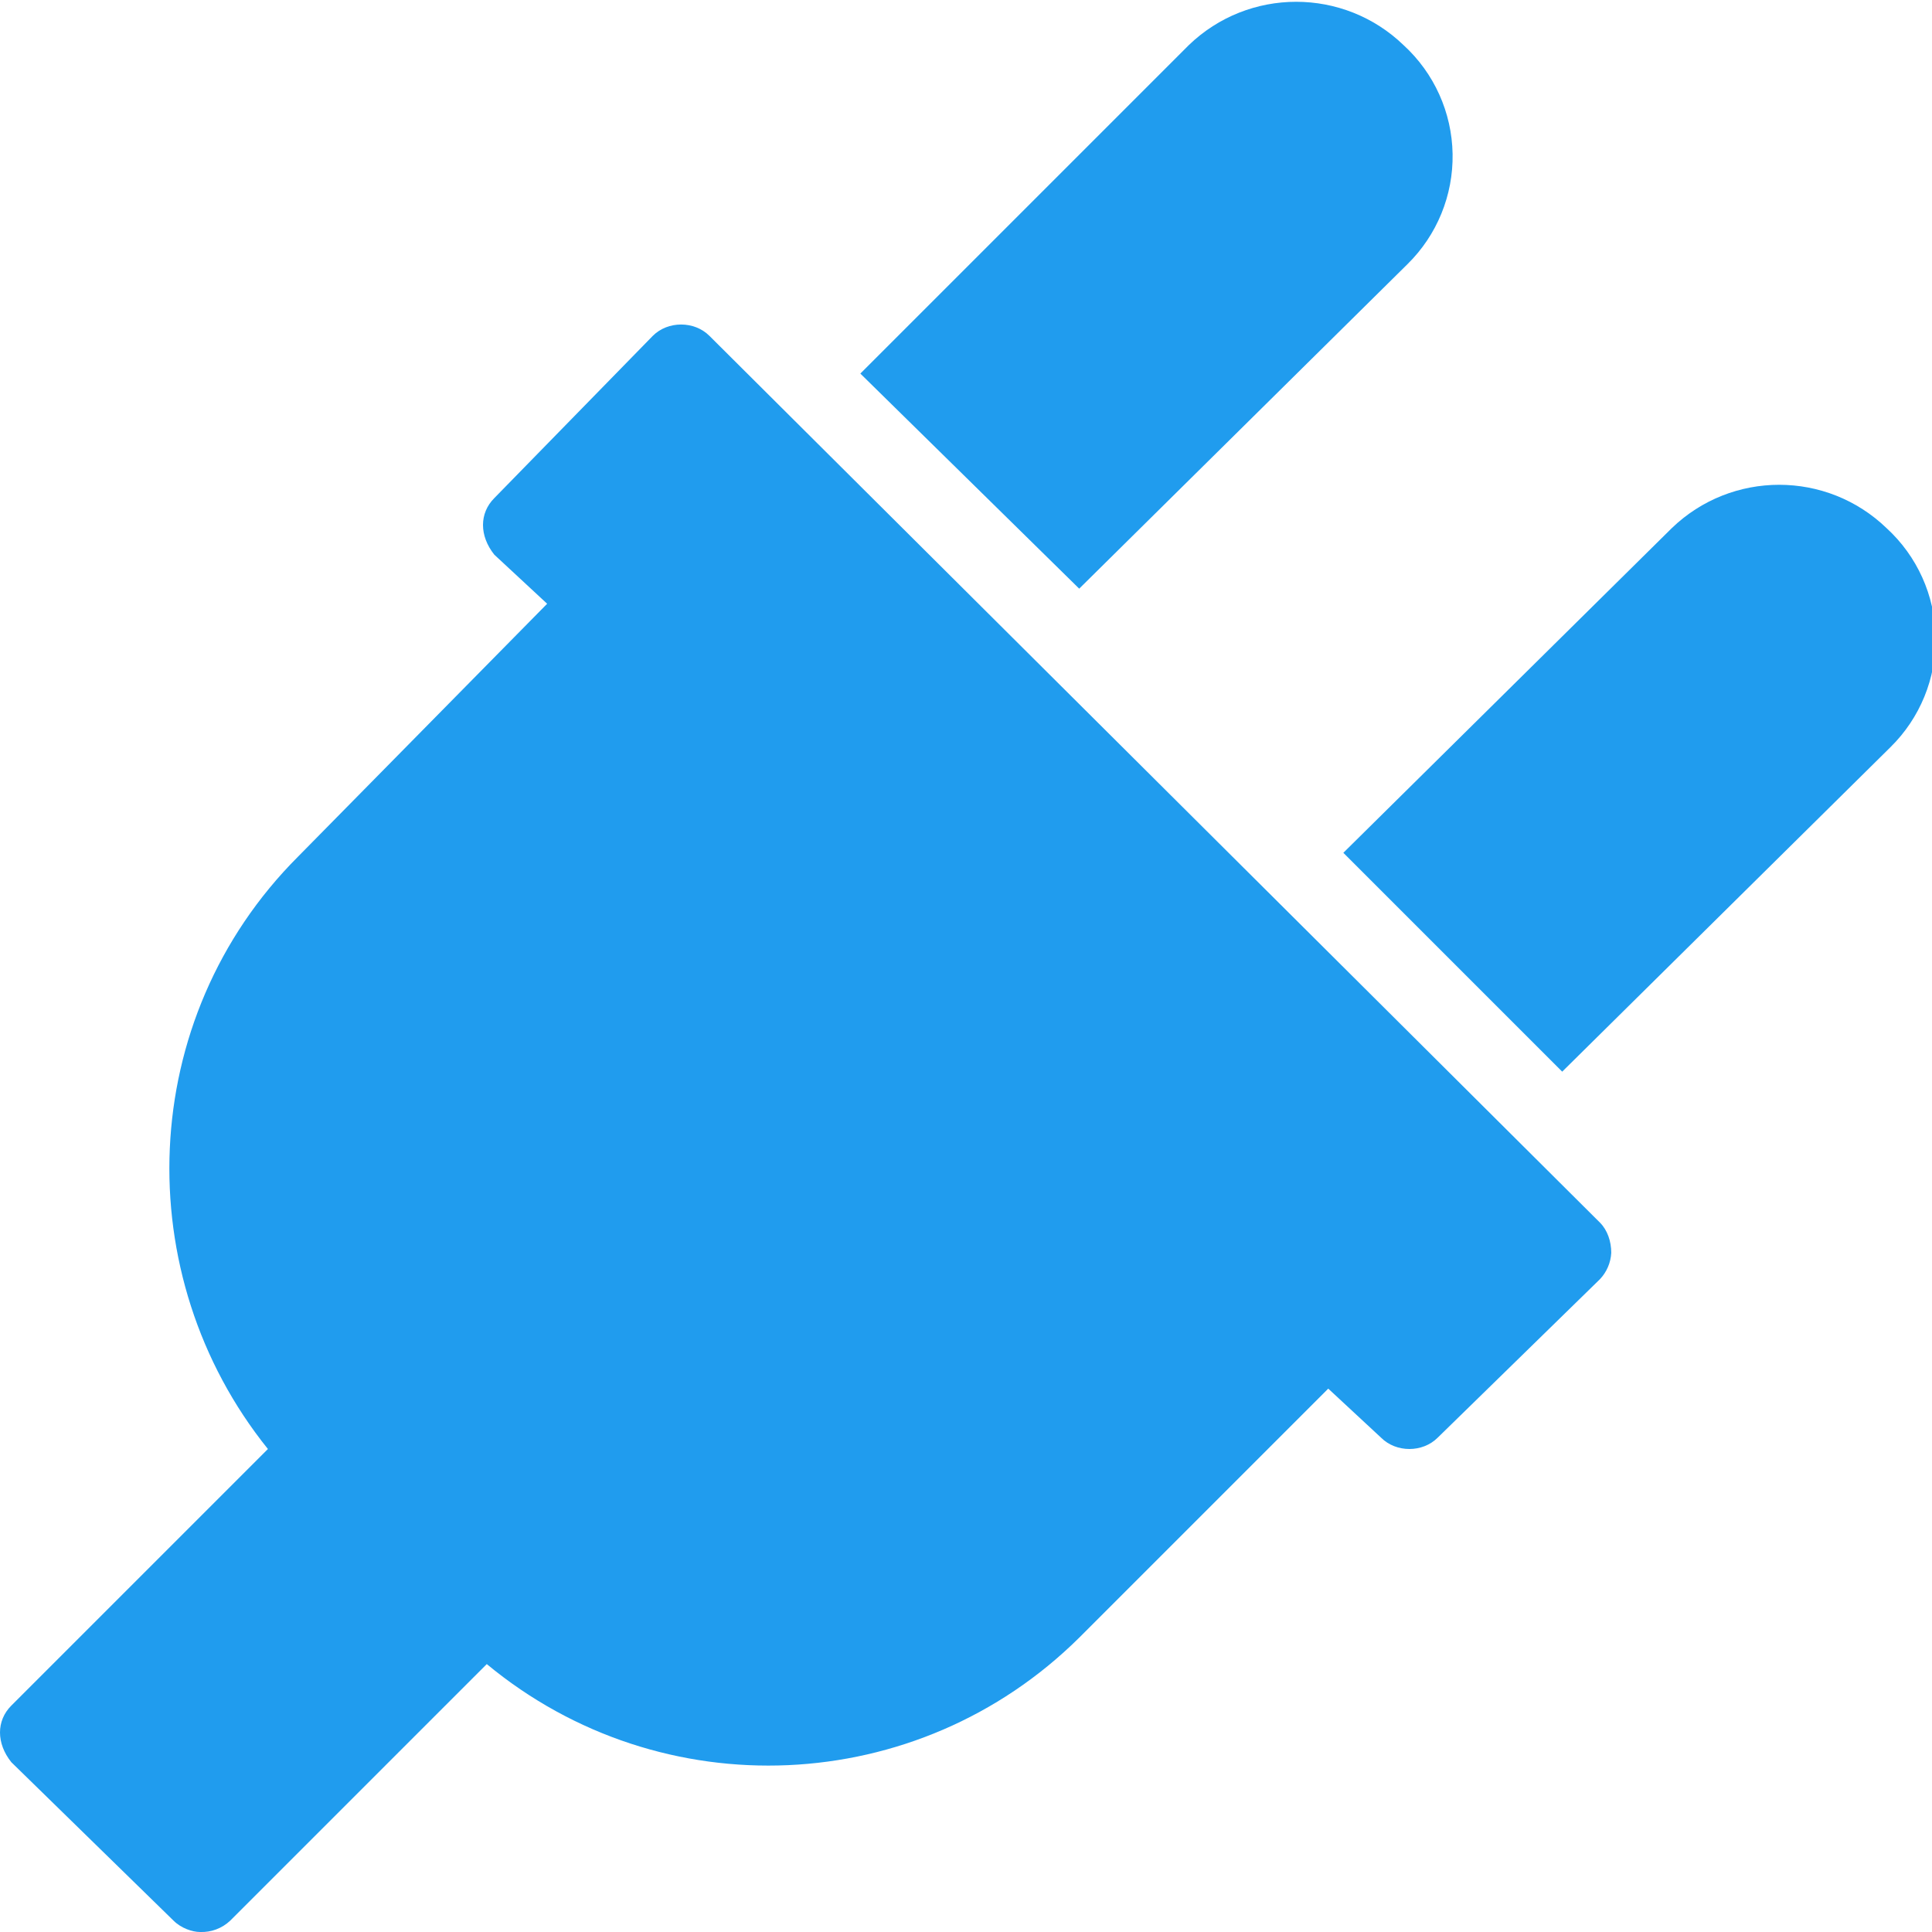
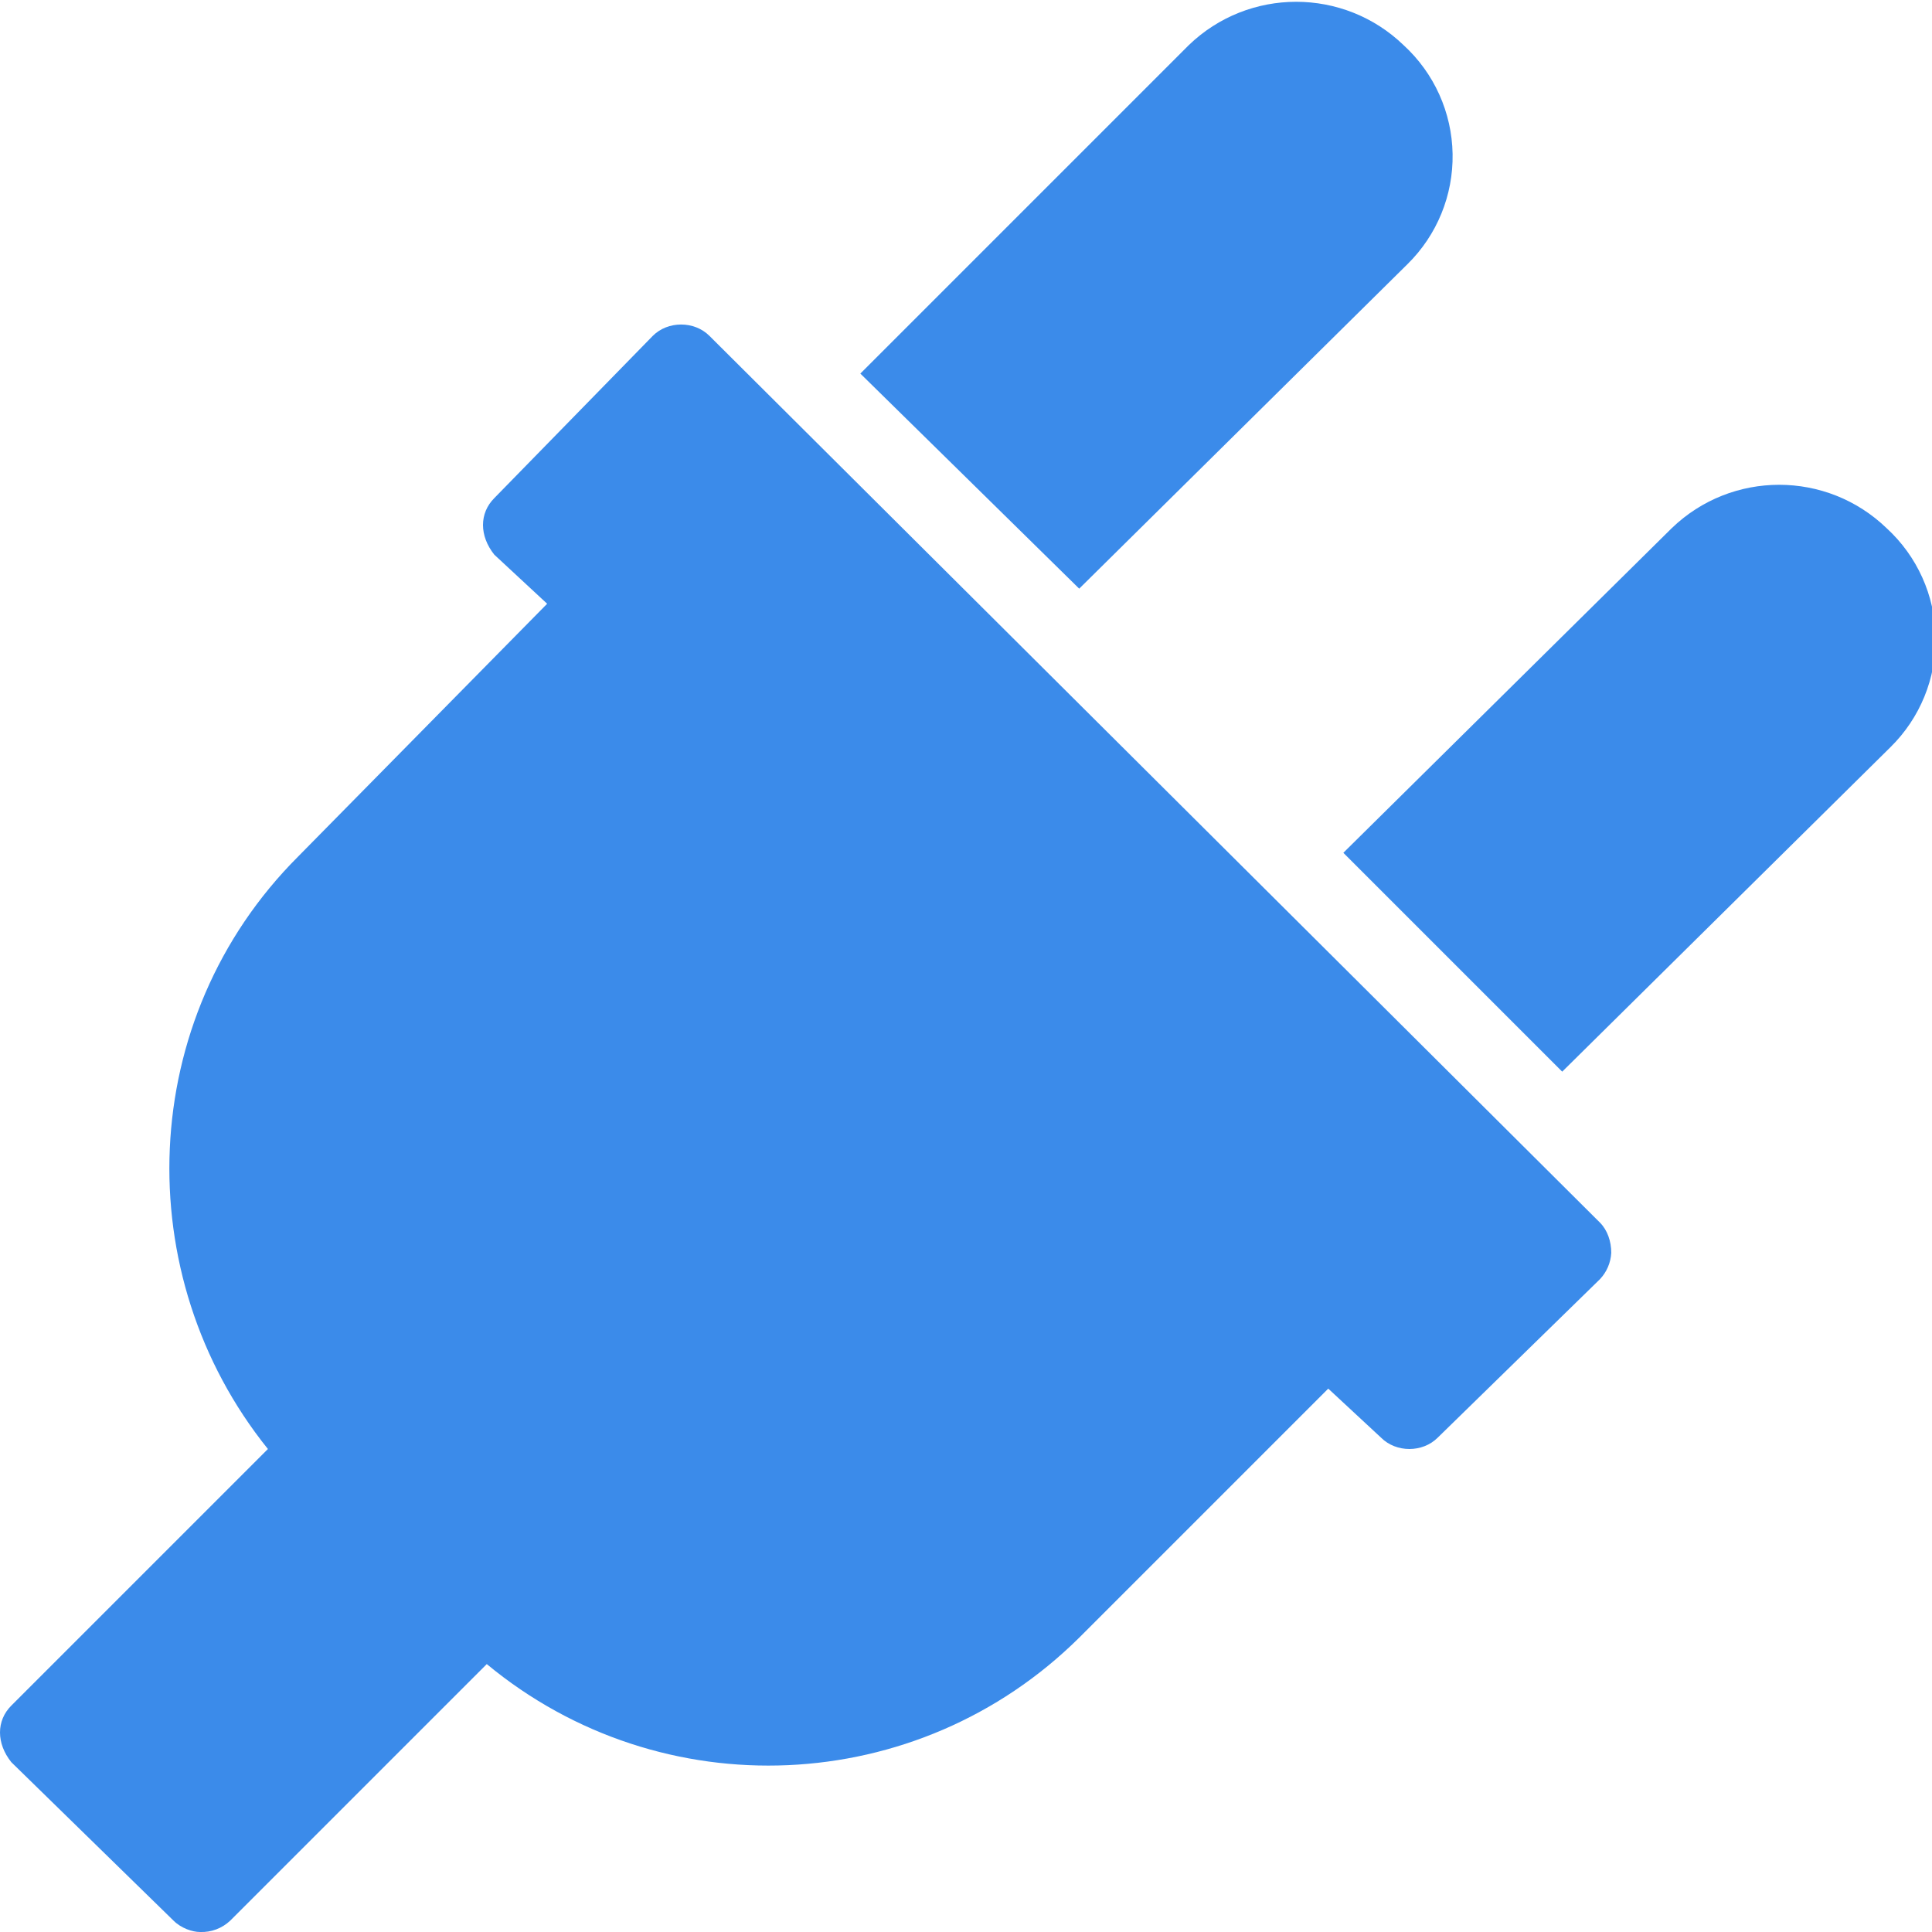
- <svg xmlns="http://www.w3.org/2000/svg" viewBox="0 0 512 512" fill="#209cee">
+ <svg xmlns="http://www.w3.org/2000/svg" viewBox="0 0 512 512" fill="#3b8bea">
  <path d="M424 324L188 89c-4-4-11-4-15 0l-42 43c-4 4-4 10 0 15l14 13-66 67c-43 43-45 111-8 157L3 452c-4 4-4 10 0 15l43 42c2 2 5 3 7 3a11 11 0 008-3l68-68a117 117 0 00157-7l66-66 14 13c4 4 11 4 15 0l43-42a11 11 0 003-7c0-3-1-6-3-8zM372 12a41 41 0 00-57 0l-87 87 58 57 87-86a40 40 0 00-1-58zm128 128a41 41 0 00-57 0l-87 86 58 58 87-86a40 40 0 00-1-58z" />
</svg>
